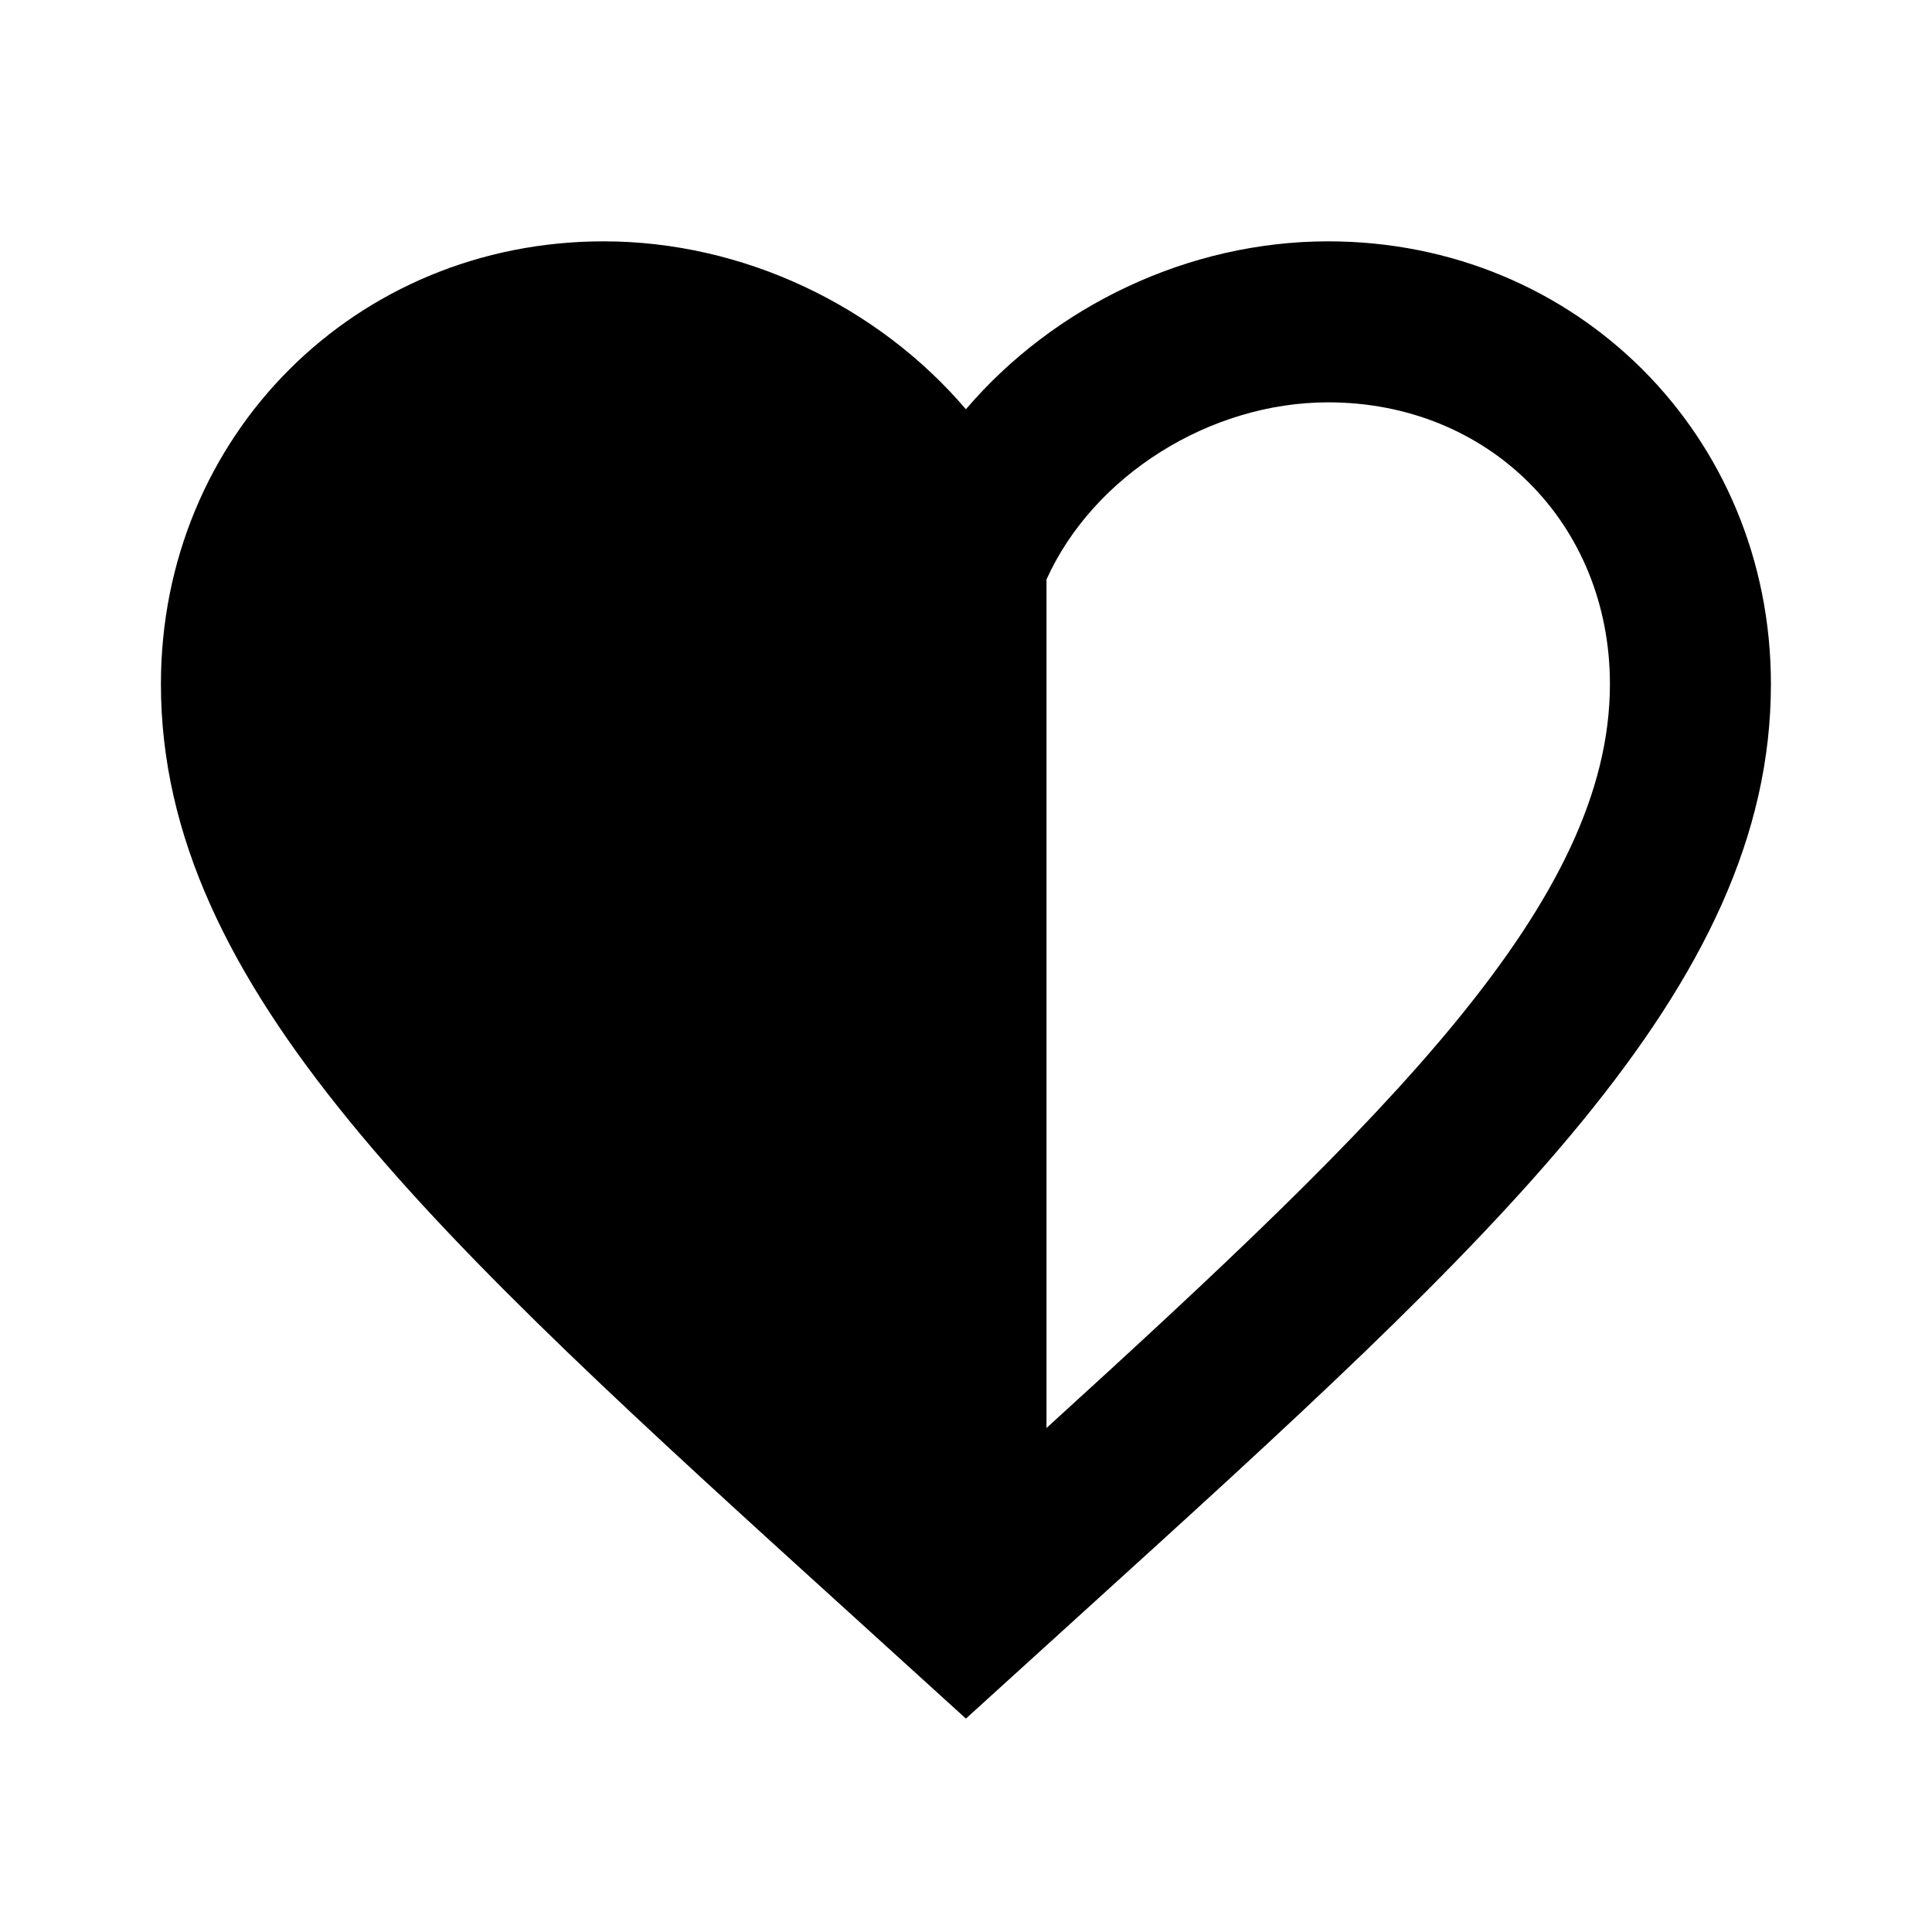
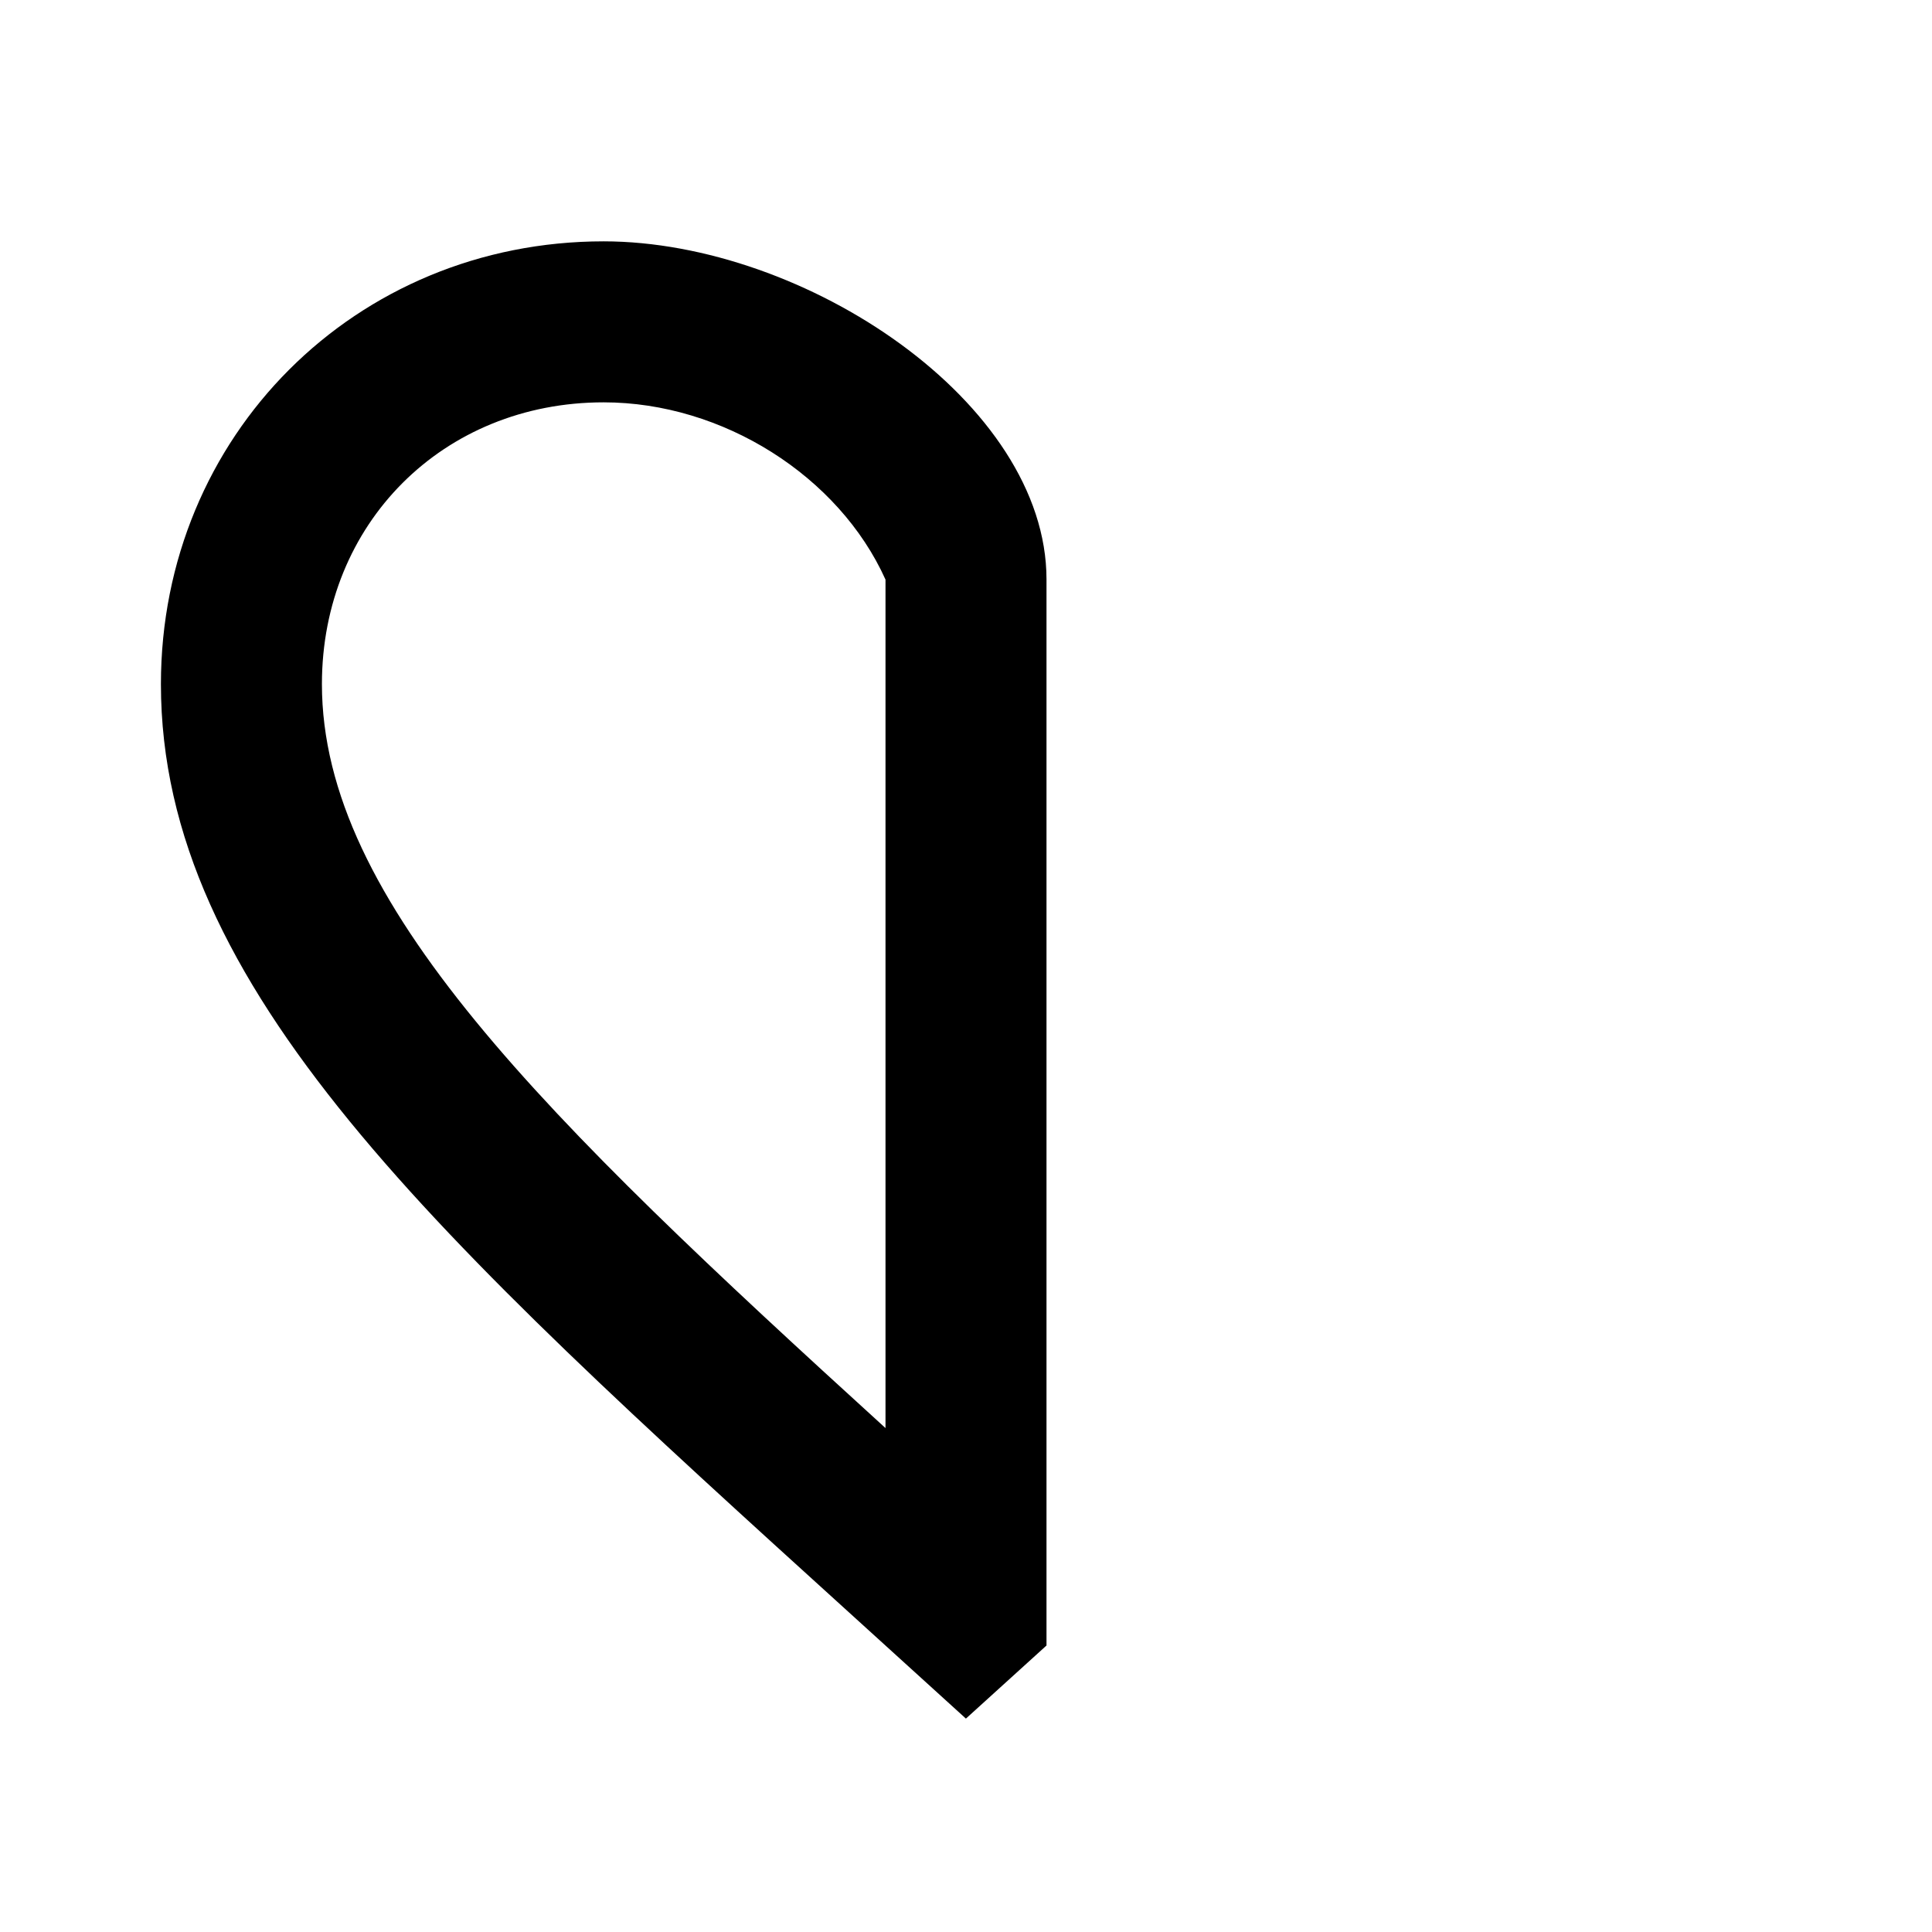
<svg xmlns="http://www.w3.org/2000/svg" version="1.1" baseProfile="full" width="24" height="24" viewBox="0 0 24.00 24.00" enable-background="new 0 0 24.00 24.00" xml:space="preserve">
-   <path fill="#000000" fill-opacity="1" stroke-width="0.2" stroke-linejoin="round" d="M 16.499,4.998C 15.023,4.998 13.58,5.913 13,7.198L 13,17.739C 17.249,13.871 19.999,11.202 19.999,8.498C 19.999,6.503 18.494,4.998 16.499,4.998 Z M 16.499,2.998C 19.583,2.998 21.999,5.414 21.999,8.498C 21.999,12.273 18.597,15.36 13.448,20.033L 11.999,21.349L 10.55,20.033C 5.401,15.36 1.999,12.273 1.999,8.498C 1.999,5.414 4.415,2.998 7.499,2.998C 9.24,2.998 10.908,3.805 11.999,5.084C 13.09,3.805 14.758,2.998 16.499,2.998 Z " />
+   <path fill="#000000" fill-opacity="1" stroke-width="0.2" stroke-linejoin="round" d="M 3.999,8.498C 3.999,11.202 6.75,13.871 11,17.74L 11,7.2C 10.421,5.914 8.977,4.998 7.499,4.998C 5.504,4.998 3.999,6.503 3.999,8.498 Z M 13,7.198L 13,17.739L 13,20.441L 11.999,21.349L 10.55,20.033C 5.401,15.36 1.999,12.273 1.999,8.498C 1.999,5.414 4.415,2.998 7.499,2.998C 10,3 13,5 13,7.198 Z " />
</svg>
